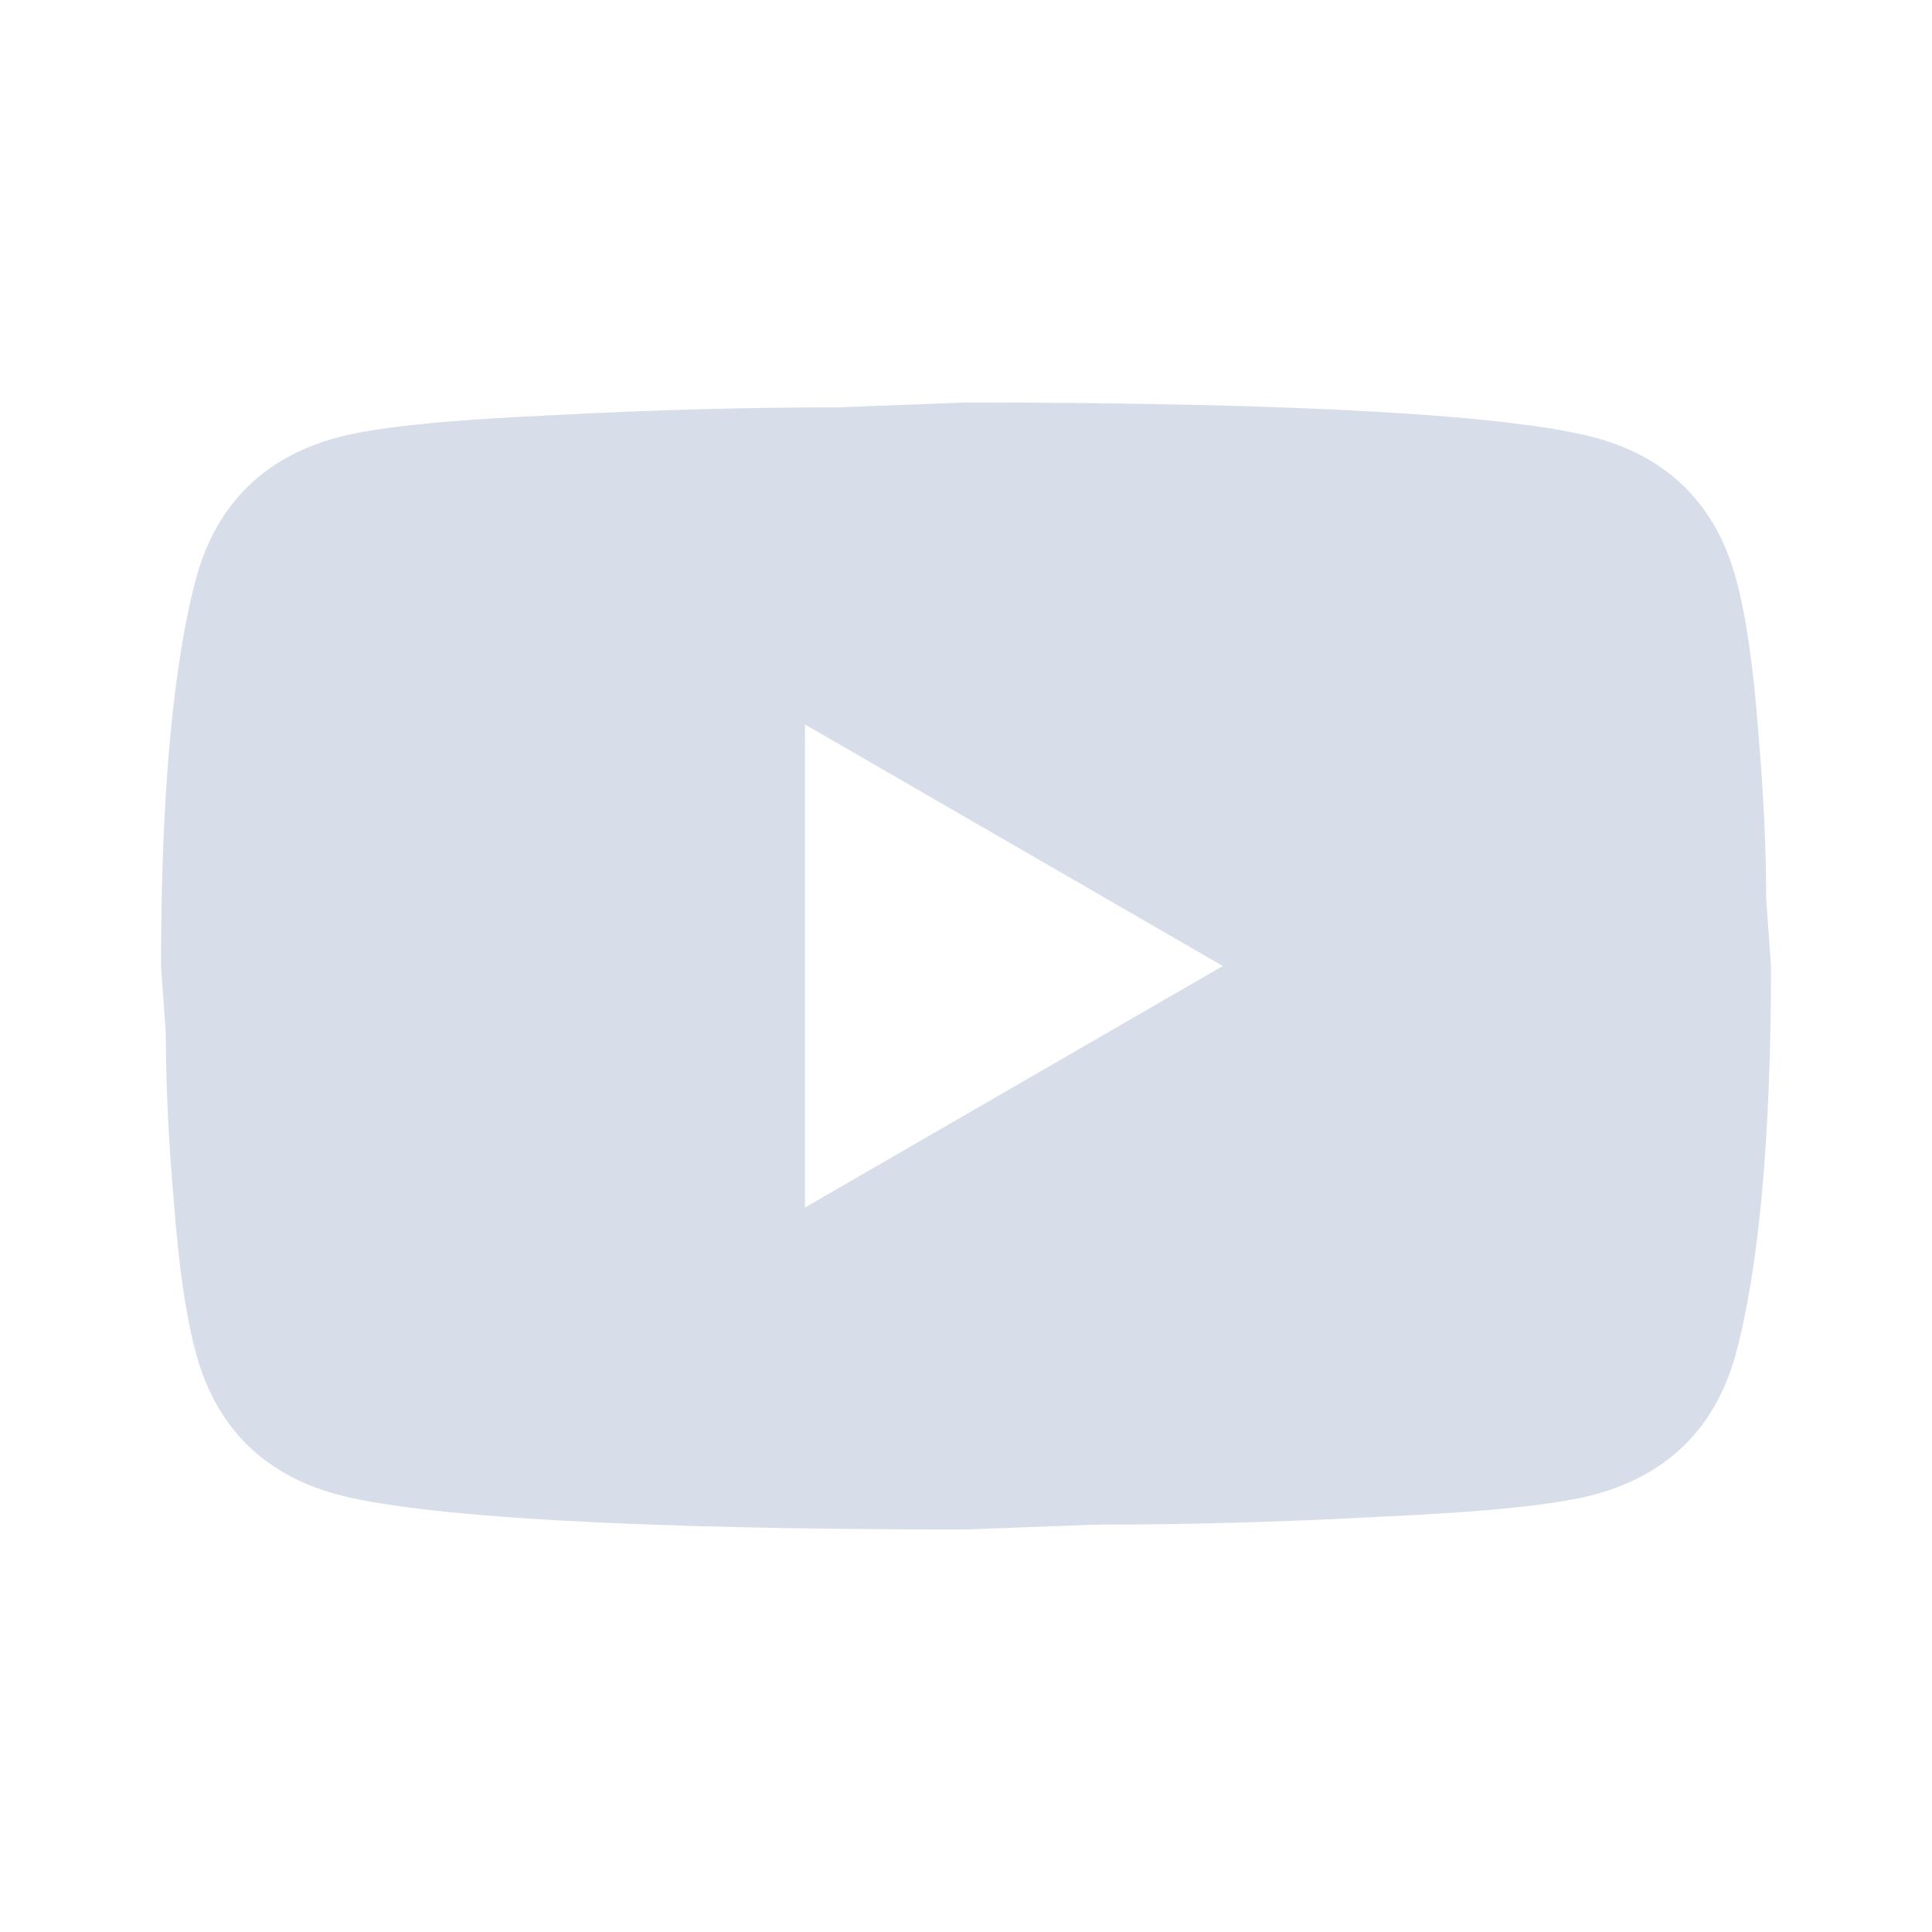
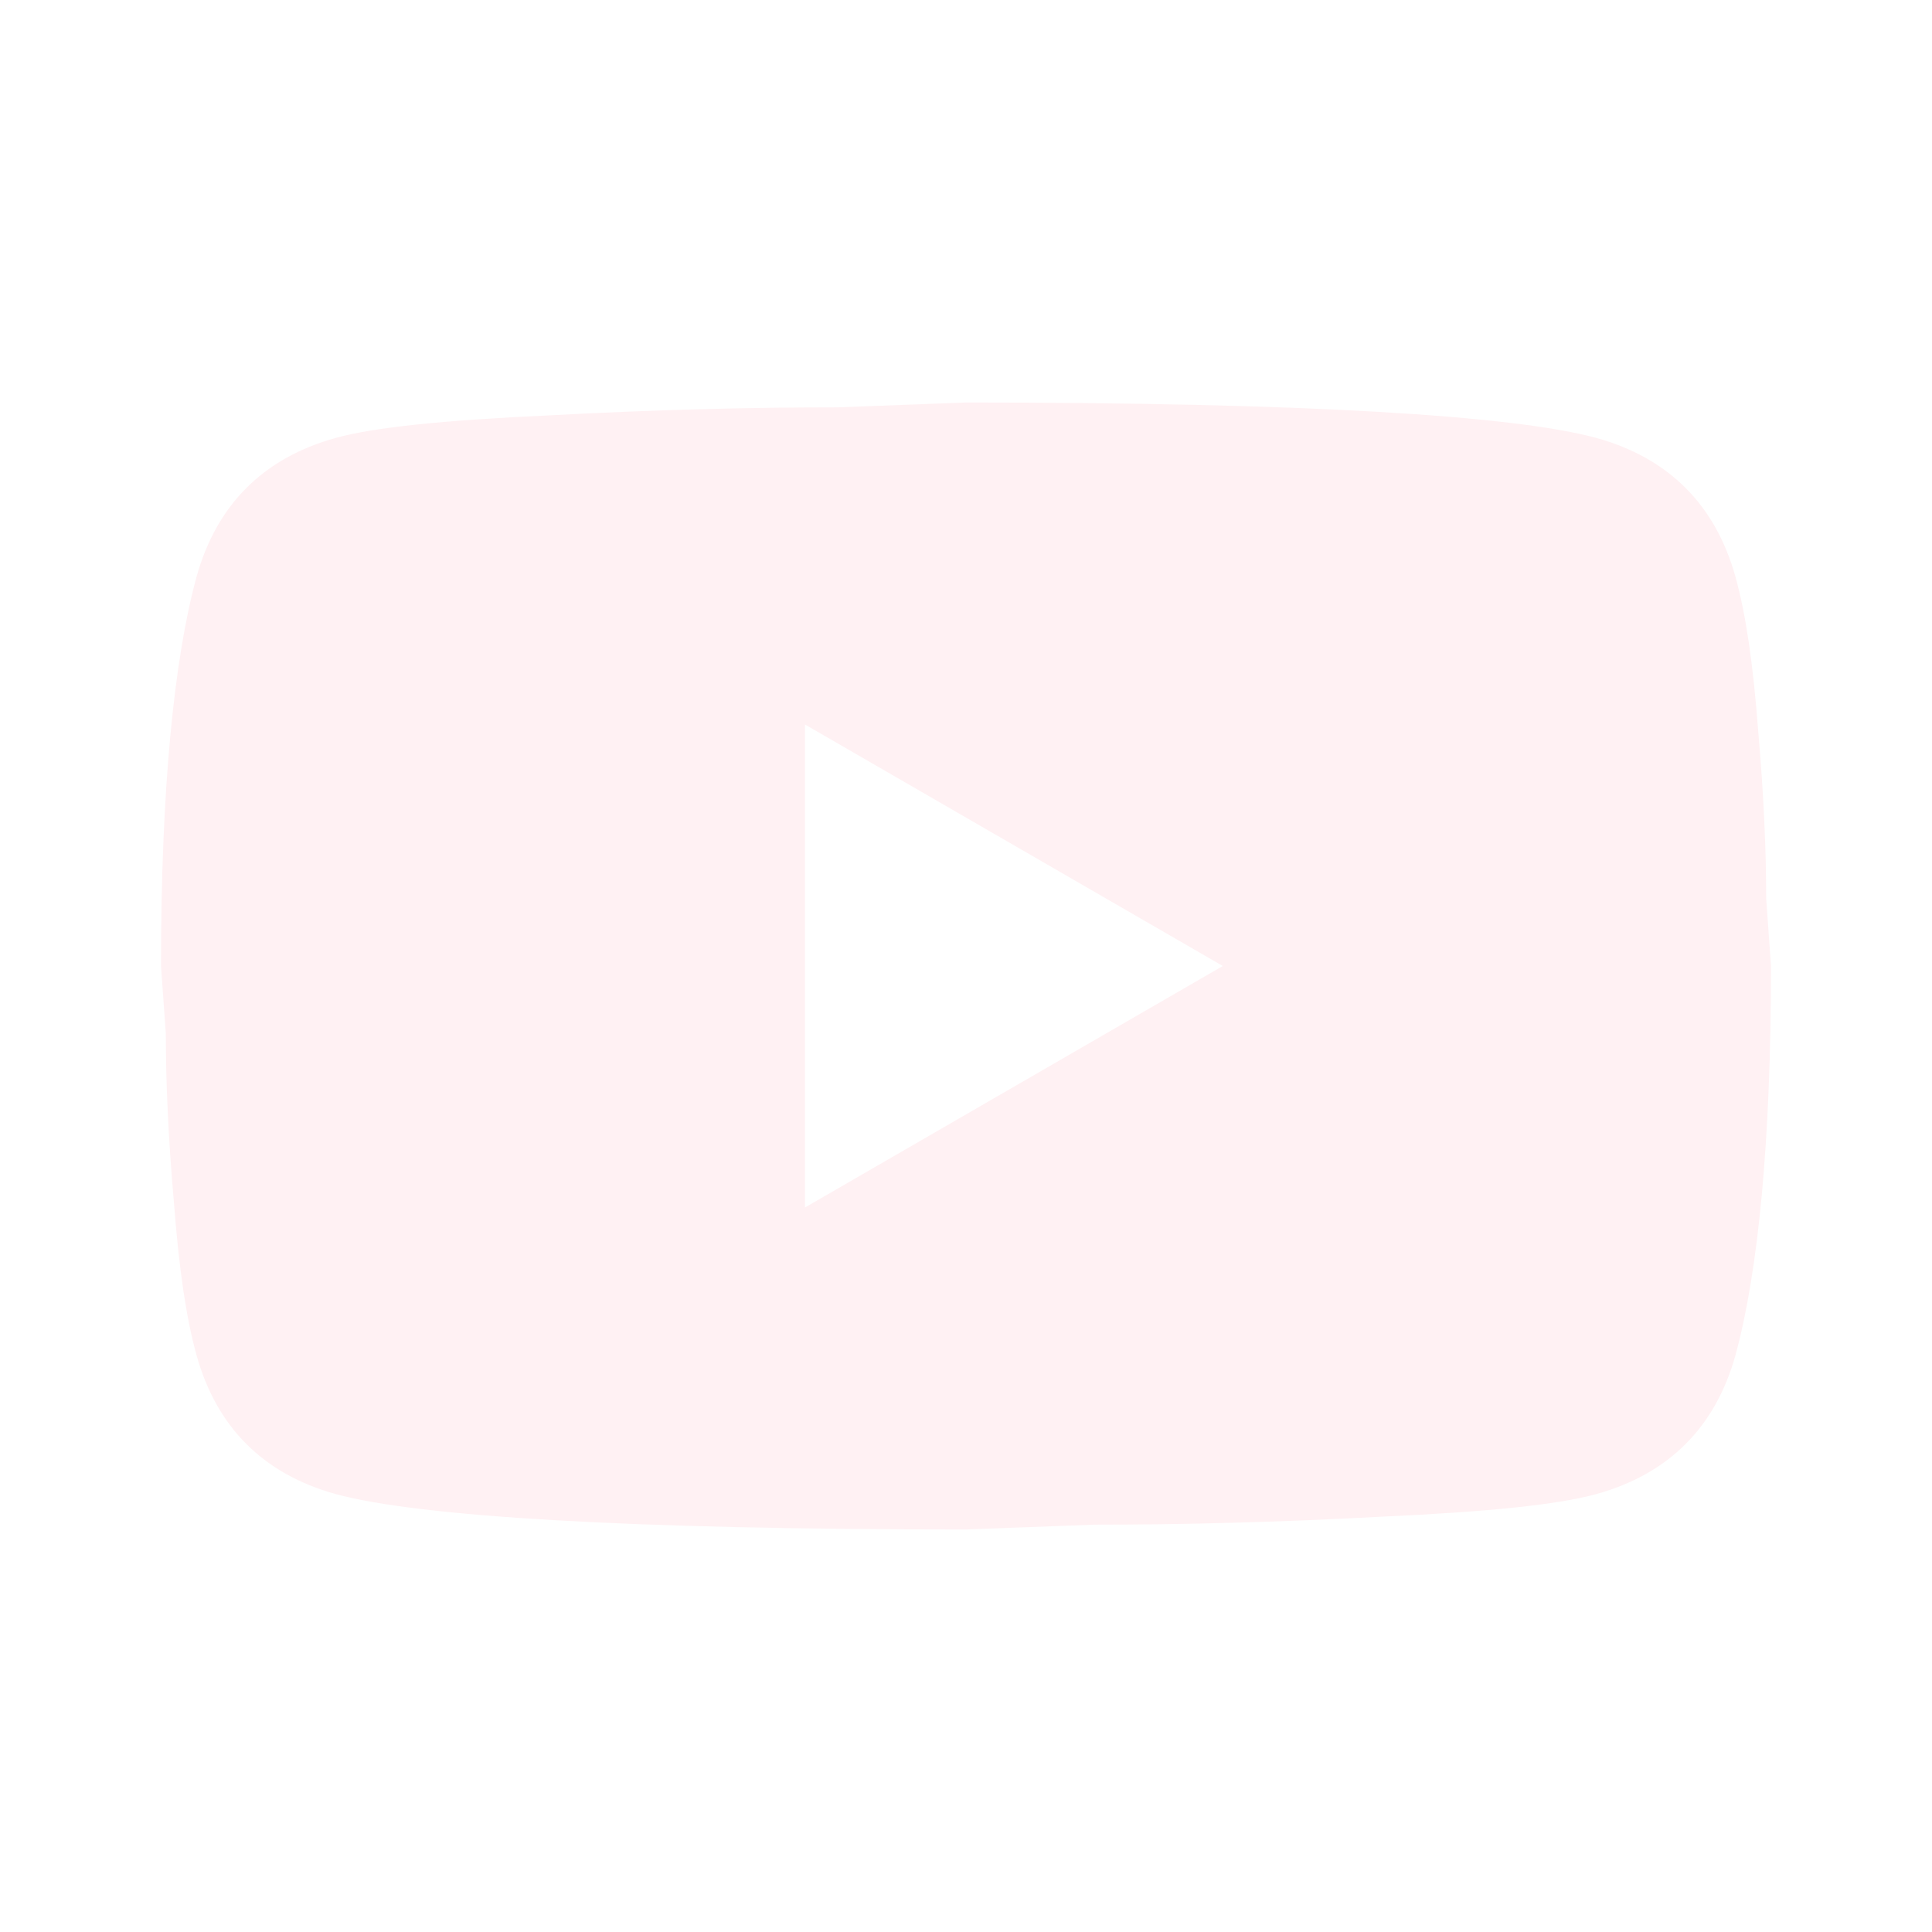
<svg xmlns="http://www.w3.org/2000/svg" version="1.1" width="35" height="35" viewBox="0 0 24 24">
-   <path fill="#d8dee9" d="M10,15L15.19,12L10,9V15M21.56,7.17C21.69,7.64 21.78,8.27 21.84,9.07C21.91,9.87 21.94,10.56 21.94,11.16L22,12C22,14.19 21.84,15.8 21.56,16.83C21.31,17.73 20.73,18.31 19.83,18.56C19.36,18.69 18.5,18.78 17.18,18.84C15.88,18.91 14.69,18.94 13.59,18.94L12,19C7.81,19 5.2,18.84 4.17,18.56C3.27,18.31 2.69,17.73 2.44,16.83C2.31,16.36 2.22,15.73 2.16,14.93C2.09,14.13 2.06,13.44 2.06,12.84L2,12C2,9.81 2.16,8.2 2.44,7.17C2.69,6.27 3.27,5.69 4.17,5.44C4.64,5.31 5.5,5.22 6.82,5.16C8.12,5.09 9.31,5.06 10.41,5.06L12,5C16.19,5 18.8,5.16 19.83,5.44C20.73,5.69 21.31,6.27 21.56,7.17Z" />
+   <path fill="#fff1f3" d="M10,15L15.19,12L10,9V15M21.56,7.17C21.69,7.64 21.78,8.27 21.84,9.07C21.91,9.87 21.94,10.56 21.94,11.16L22,12C22,14.19 21.84,15.8 21.56,16.83C21.31,17.73 20.73,18.31 19.83,18.56C19.36,18.69 18.5,18.78 17.18,18.84C15.88,18.91 14.69,18.94 13.59,18.94L12,19C7.81,19 5.2,18.84 4.17,18.56C3.27,18.31 2.69,17.73 2.44,16.83C2.31,16.36 2.22,15.73 2.16,14.93C2.09,14.13 2.06,13.44 2.06,12.84L2,12C2,9.81 2.16,8.2 2.44,7.17C2.69,6.27 3.27,5.69 4.17,5.44C4.64,5.31 5.5,5.22 6.82,5.16C8.12,5.09 9.31,5.06 10.41,5.06L12,5C16.19,5 18.8,5.16 19.83,5.44C20.73,5.69 21.31,6.27 21.56,7.17Z" />
</svg>
